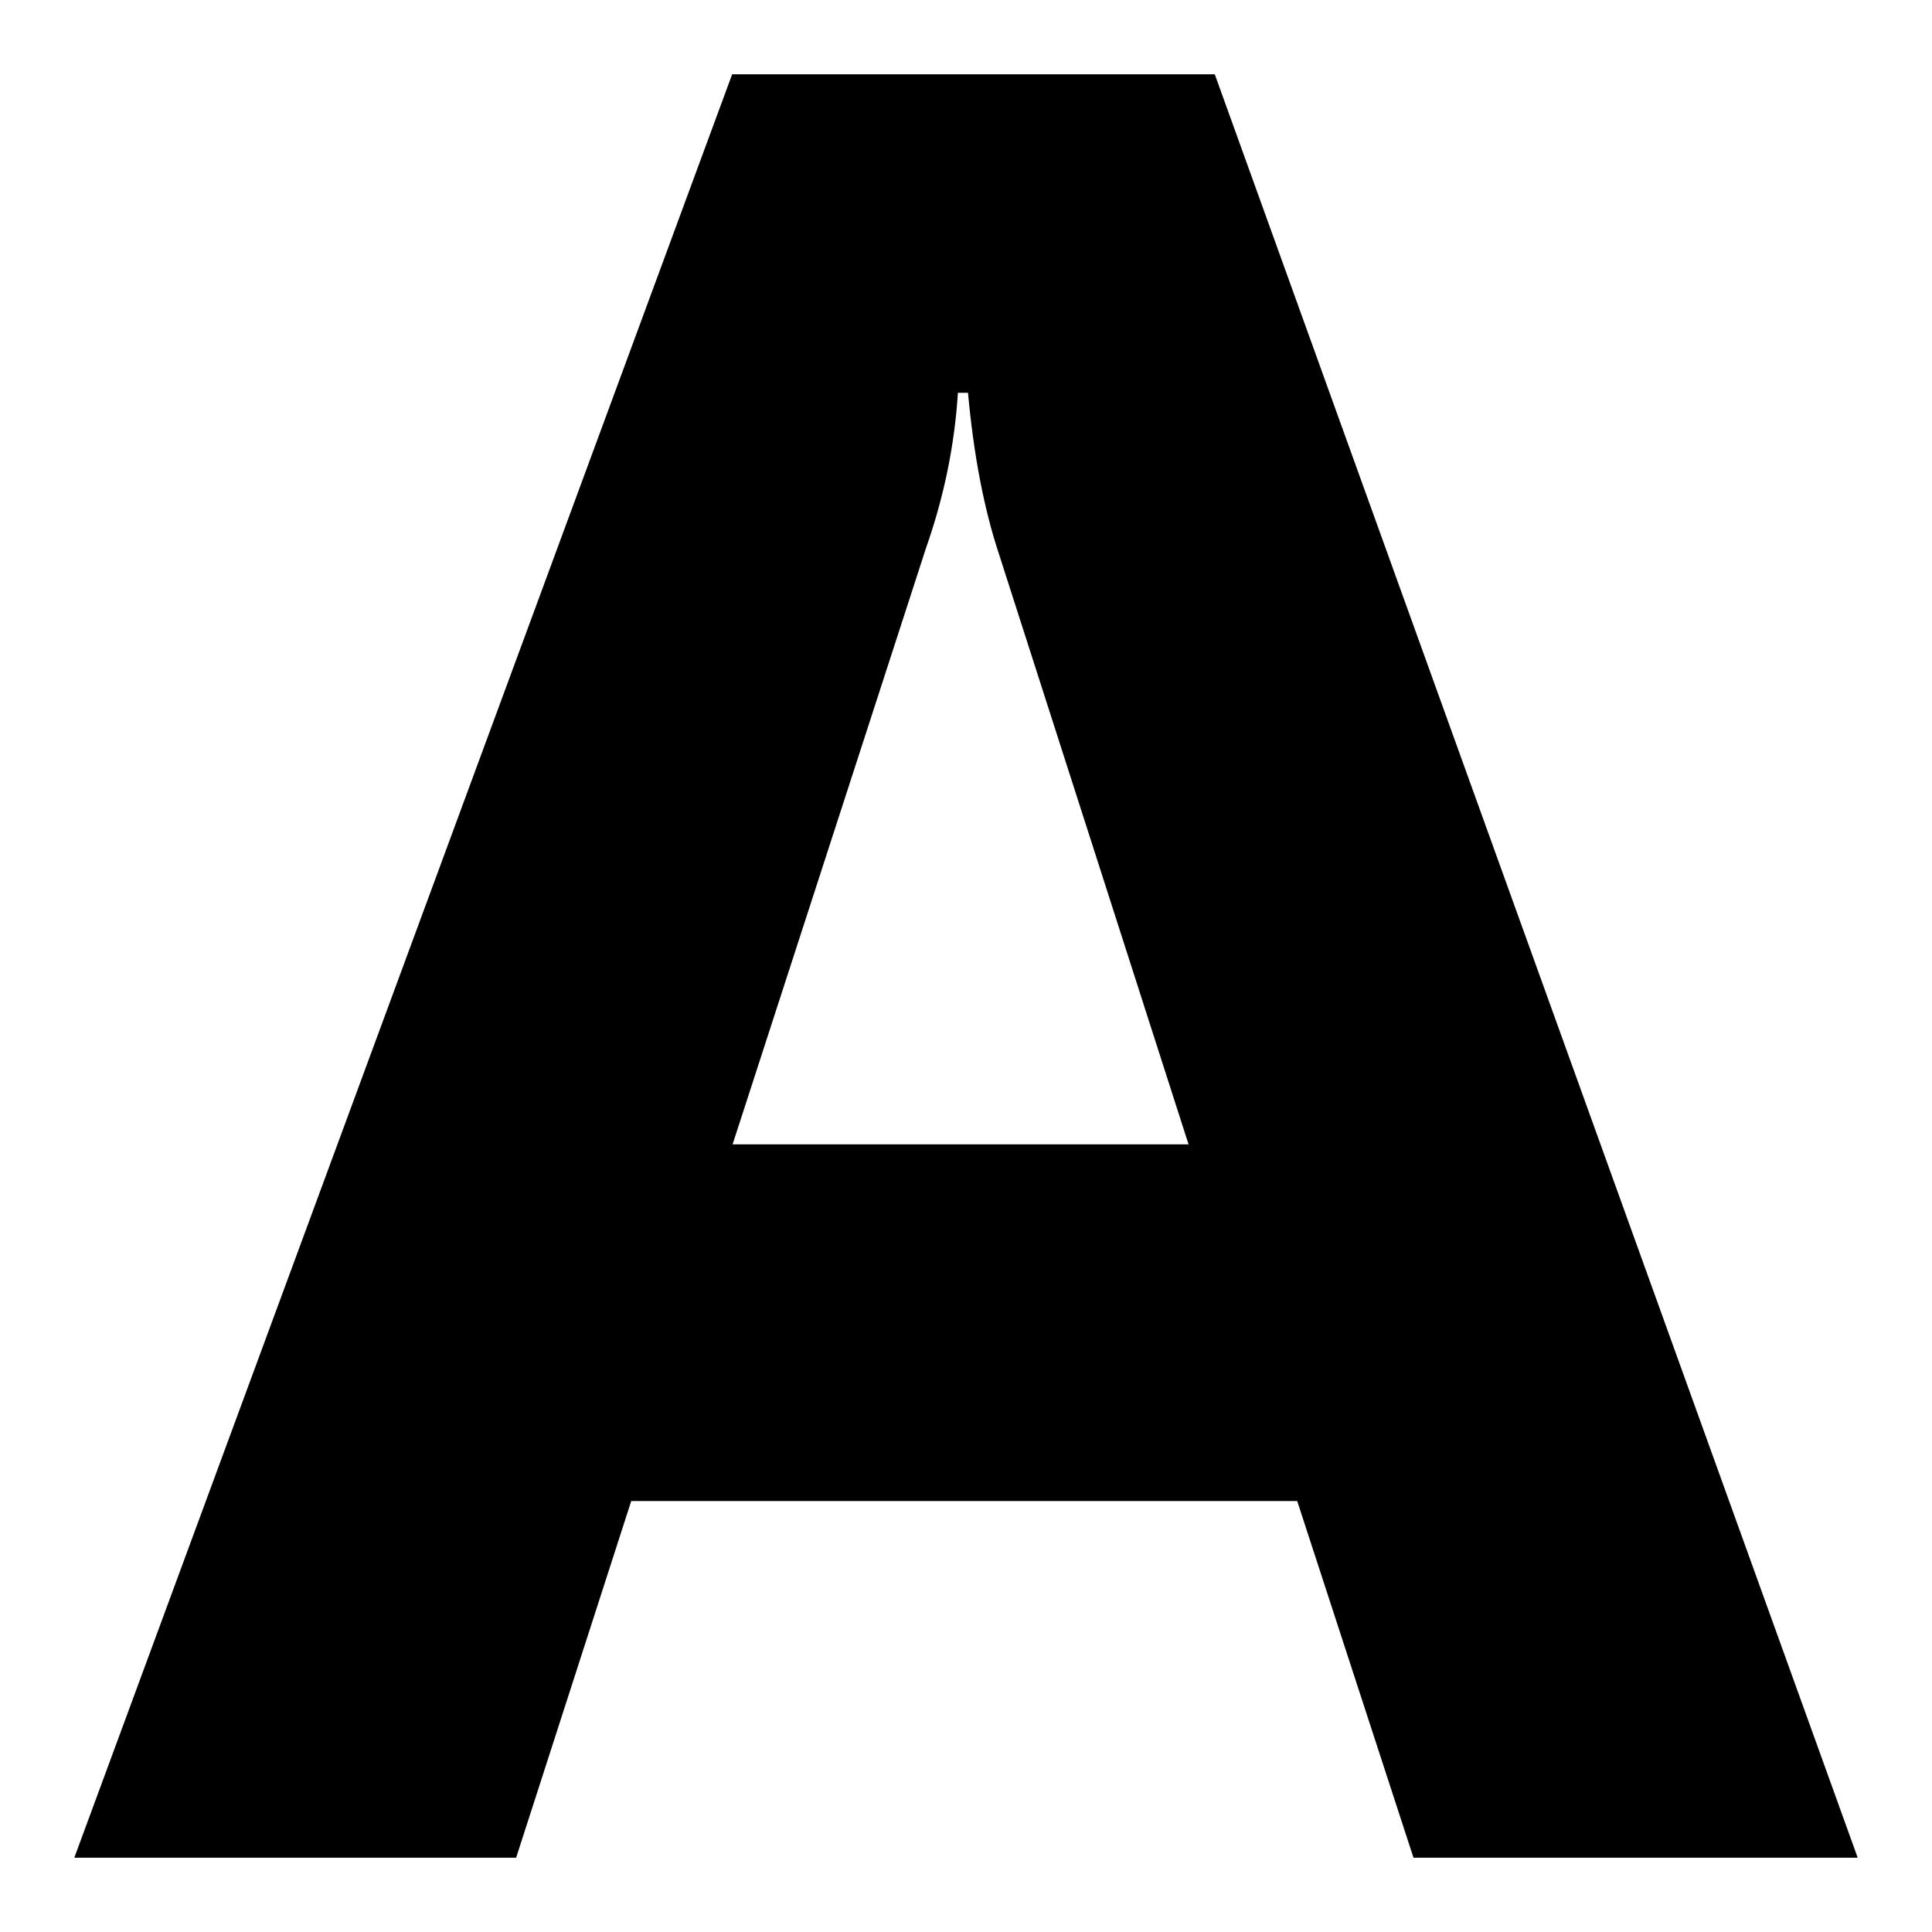
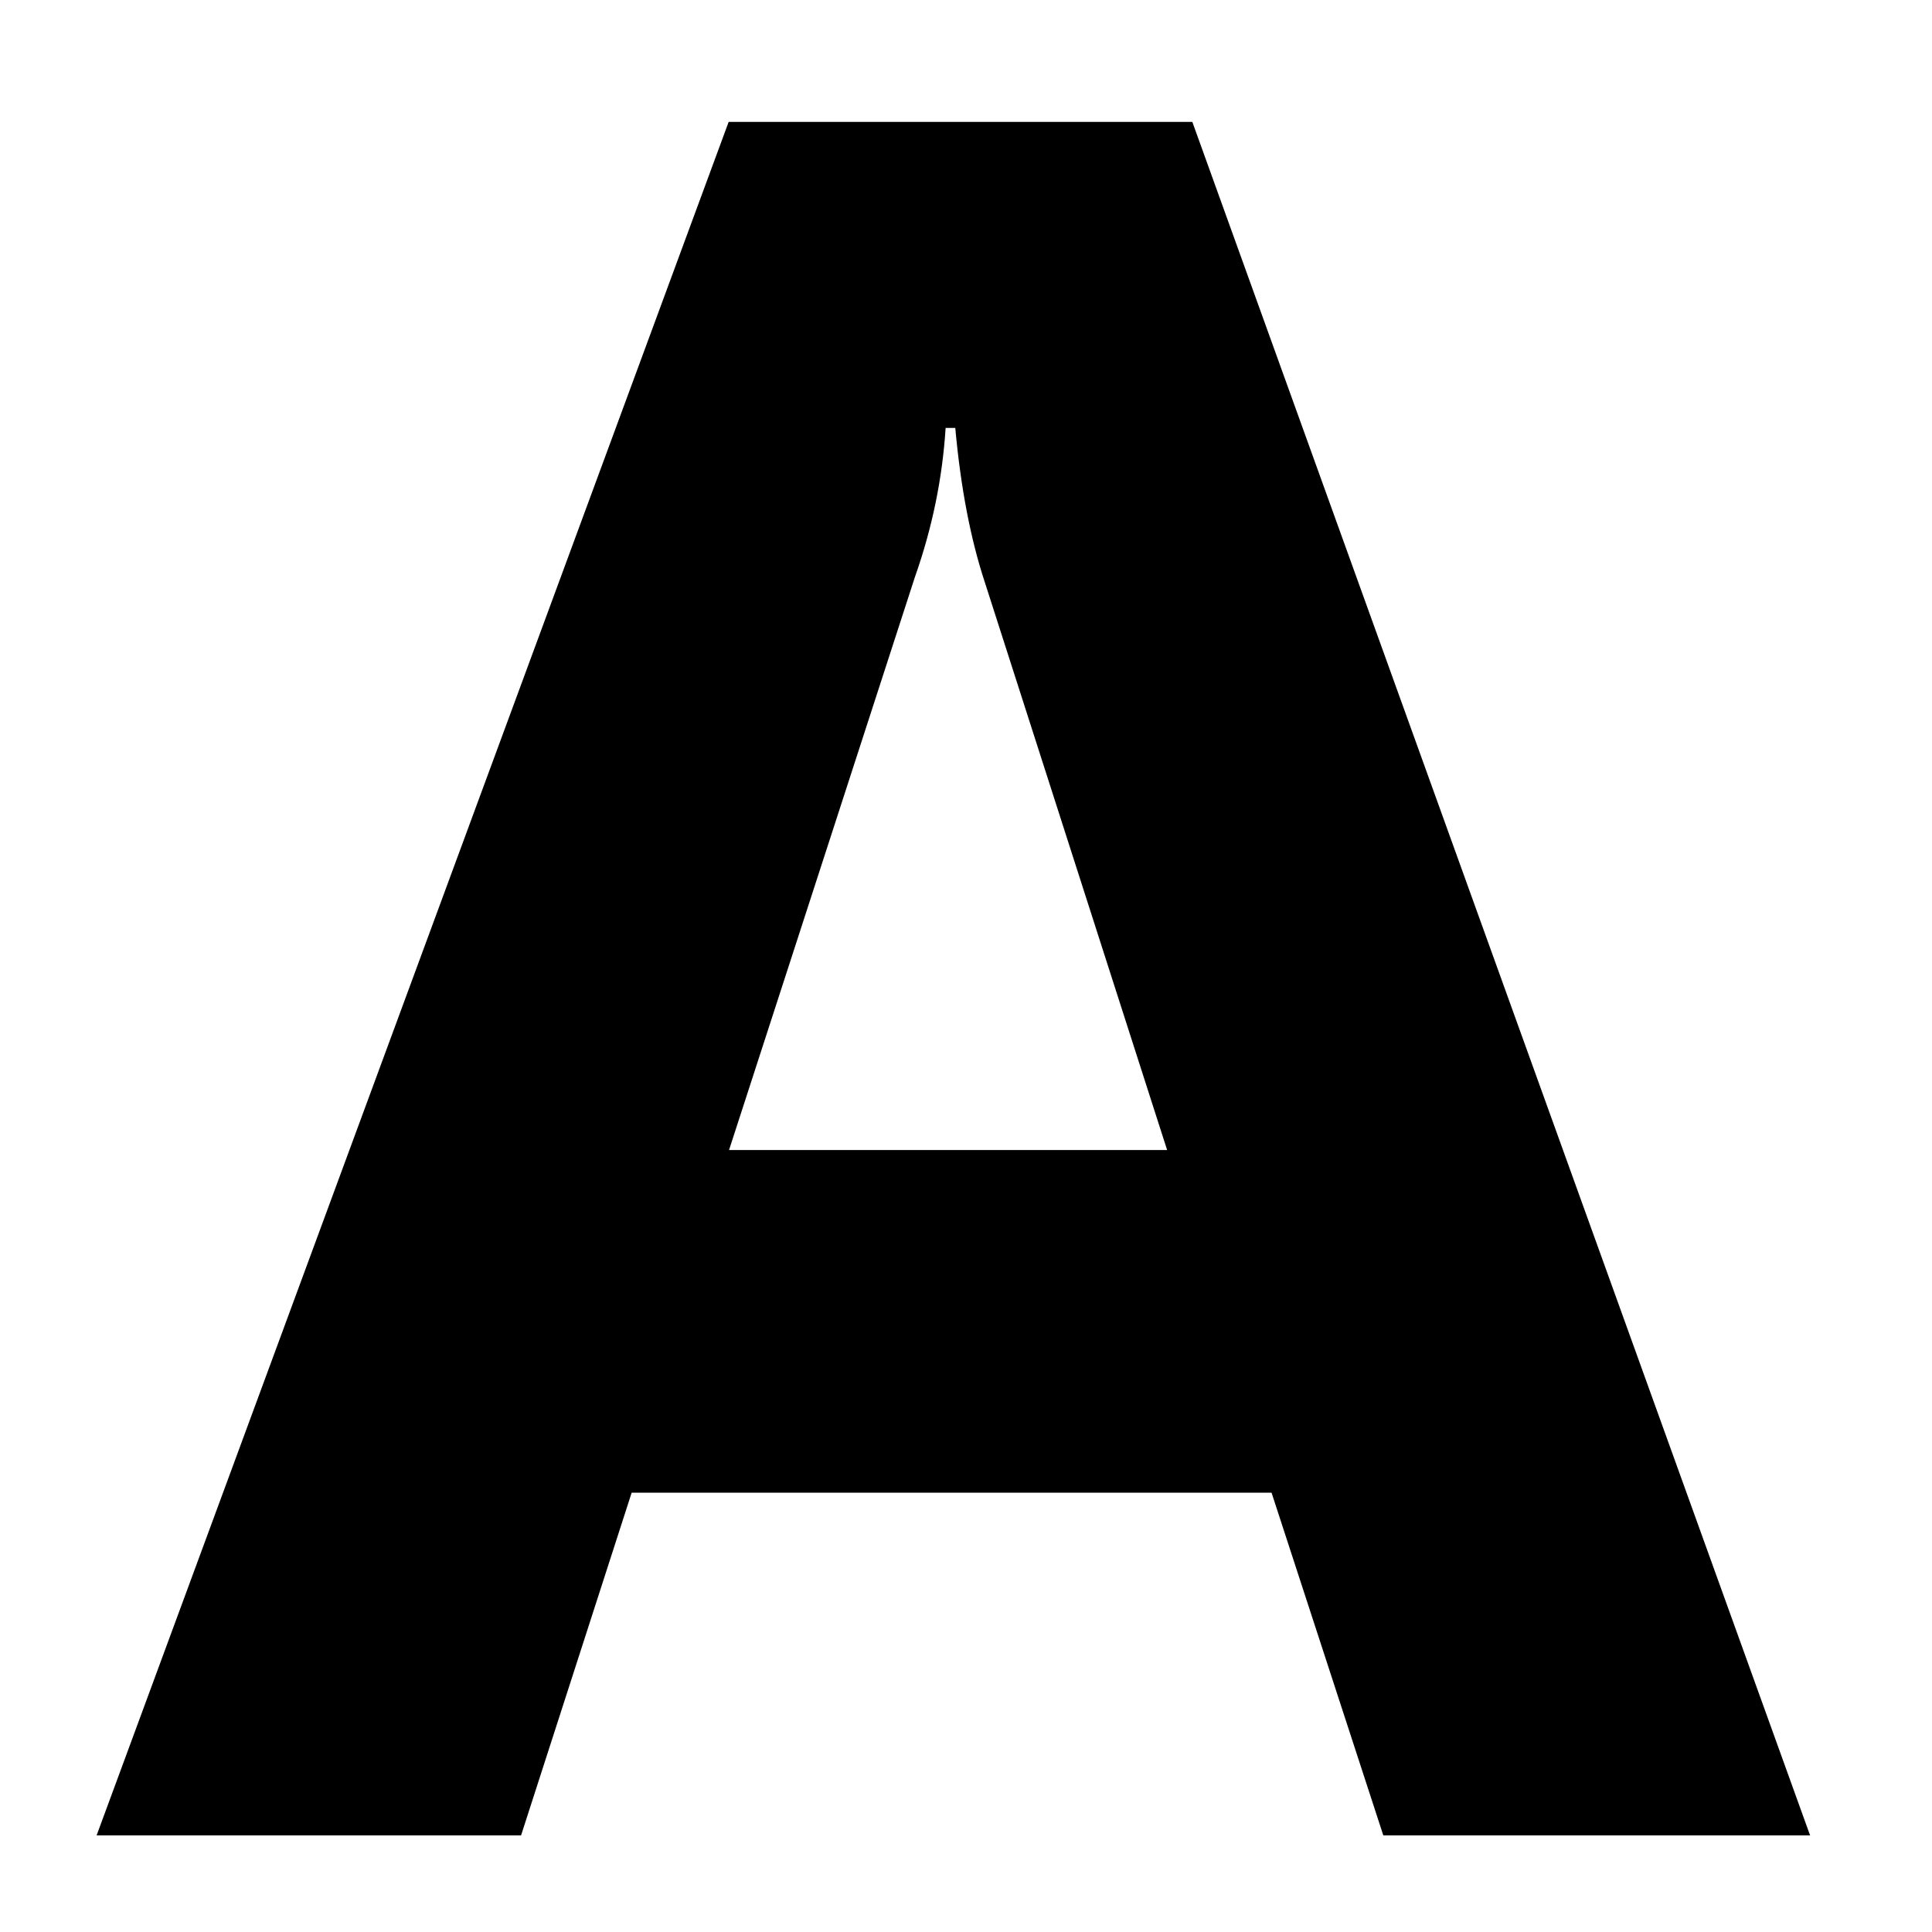
- <svg xmlns="http://www.w3.org/2000/svg" version="1.1" width="26" height="26" viewBox="0 0 26 26" enable-background="new 0 0 76.00 76.00" xml:space="preserve" id="svg2">
+ <svg xmlns="http://www.w3.org/2000/svg" version="1.1" width="20" height="20" viewBox="0 0 20 20" enable-background="new 0 0 76.00 76.00" xml:space="preserve" id="svg2">
  <defs id="defs8" />
-   <path d="m 25,25 -5.978,0 -1.565,-4.8 -8.962,0 L 6.946,25 1,25 9.853,1 16.348,1 25,25 z M 15.995,15.4 13.44,7.445 C 13.241,6.841 13.103,6.121 13.027,5.286 l -0.136,0 c -0.044,0.704 -0.187,1.4 -0.429,2.089 l -2.603,8.025 6.136,0 z" id="path4" style="fill:#000000;fill-opacity:1;stroke-width:0.2;stroke-linejoin:round" />
+   <path d="m 18.738,19 -4.418,0 -1.157,-3.548 -6.624,0 L 5.394,19 1,19 7.543,1.262 l 4.8,0 L 18.738,19 Z M 12.082,11.905 10.194,6.025 C 10.047,5.579 9.945,5.047 9.889,4.43 l -0.1,0 C 9.756,4.95 9.651,5.464 9.471,5.974 l -1.924,5.931 4.535,0 z" id="path4" style="fill:#000000;fill-opacity:1;stroke-width:0.2;stroke-linejoin:round" />
</svg>
